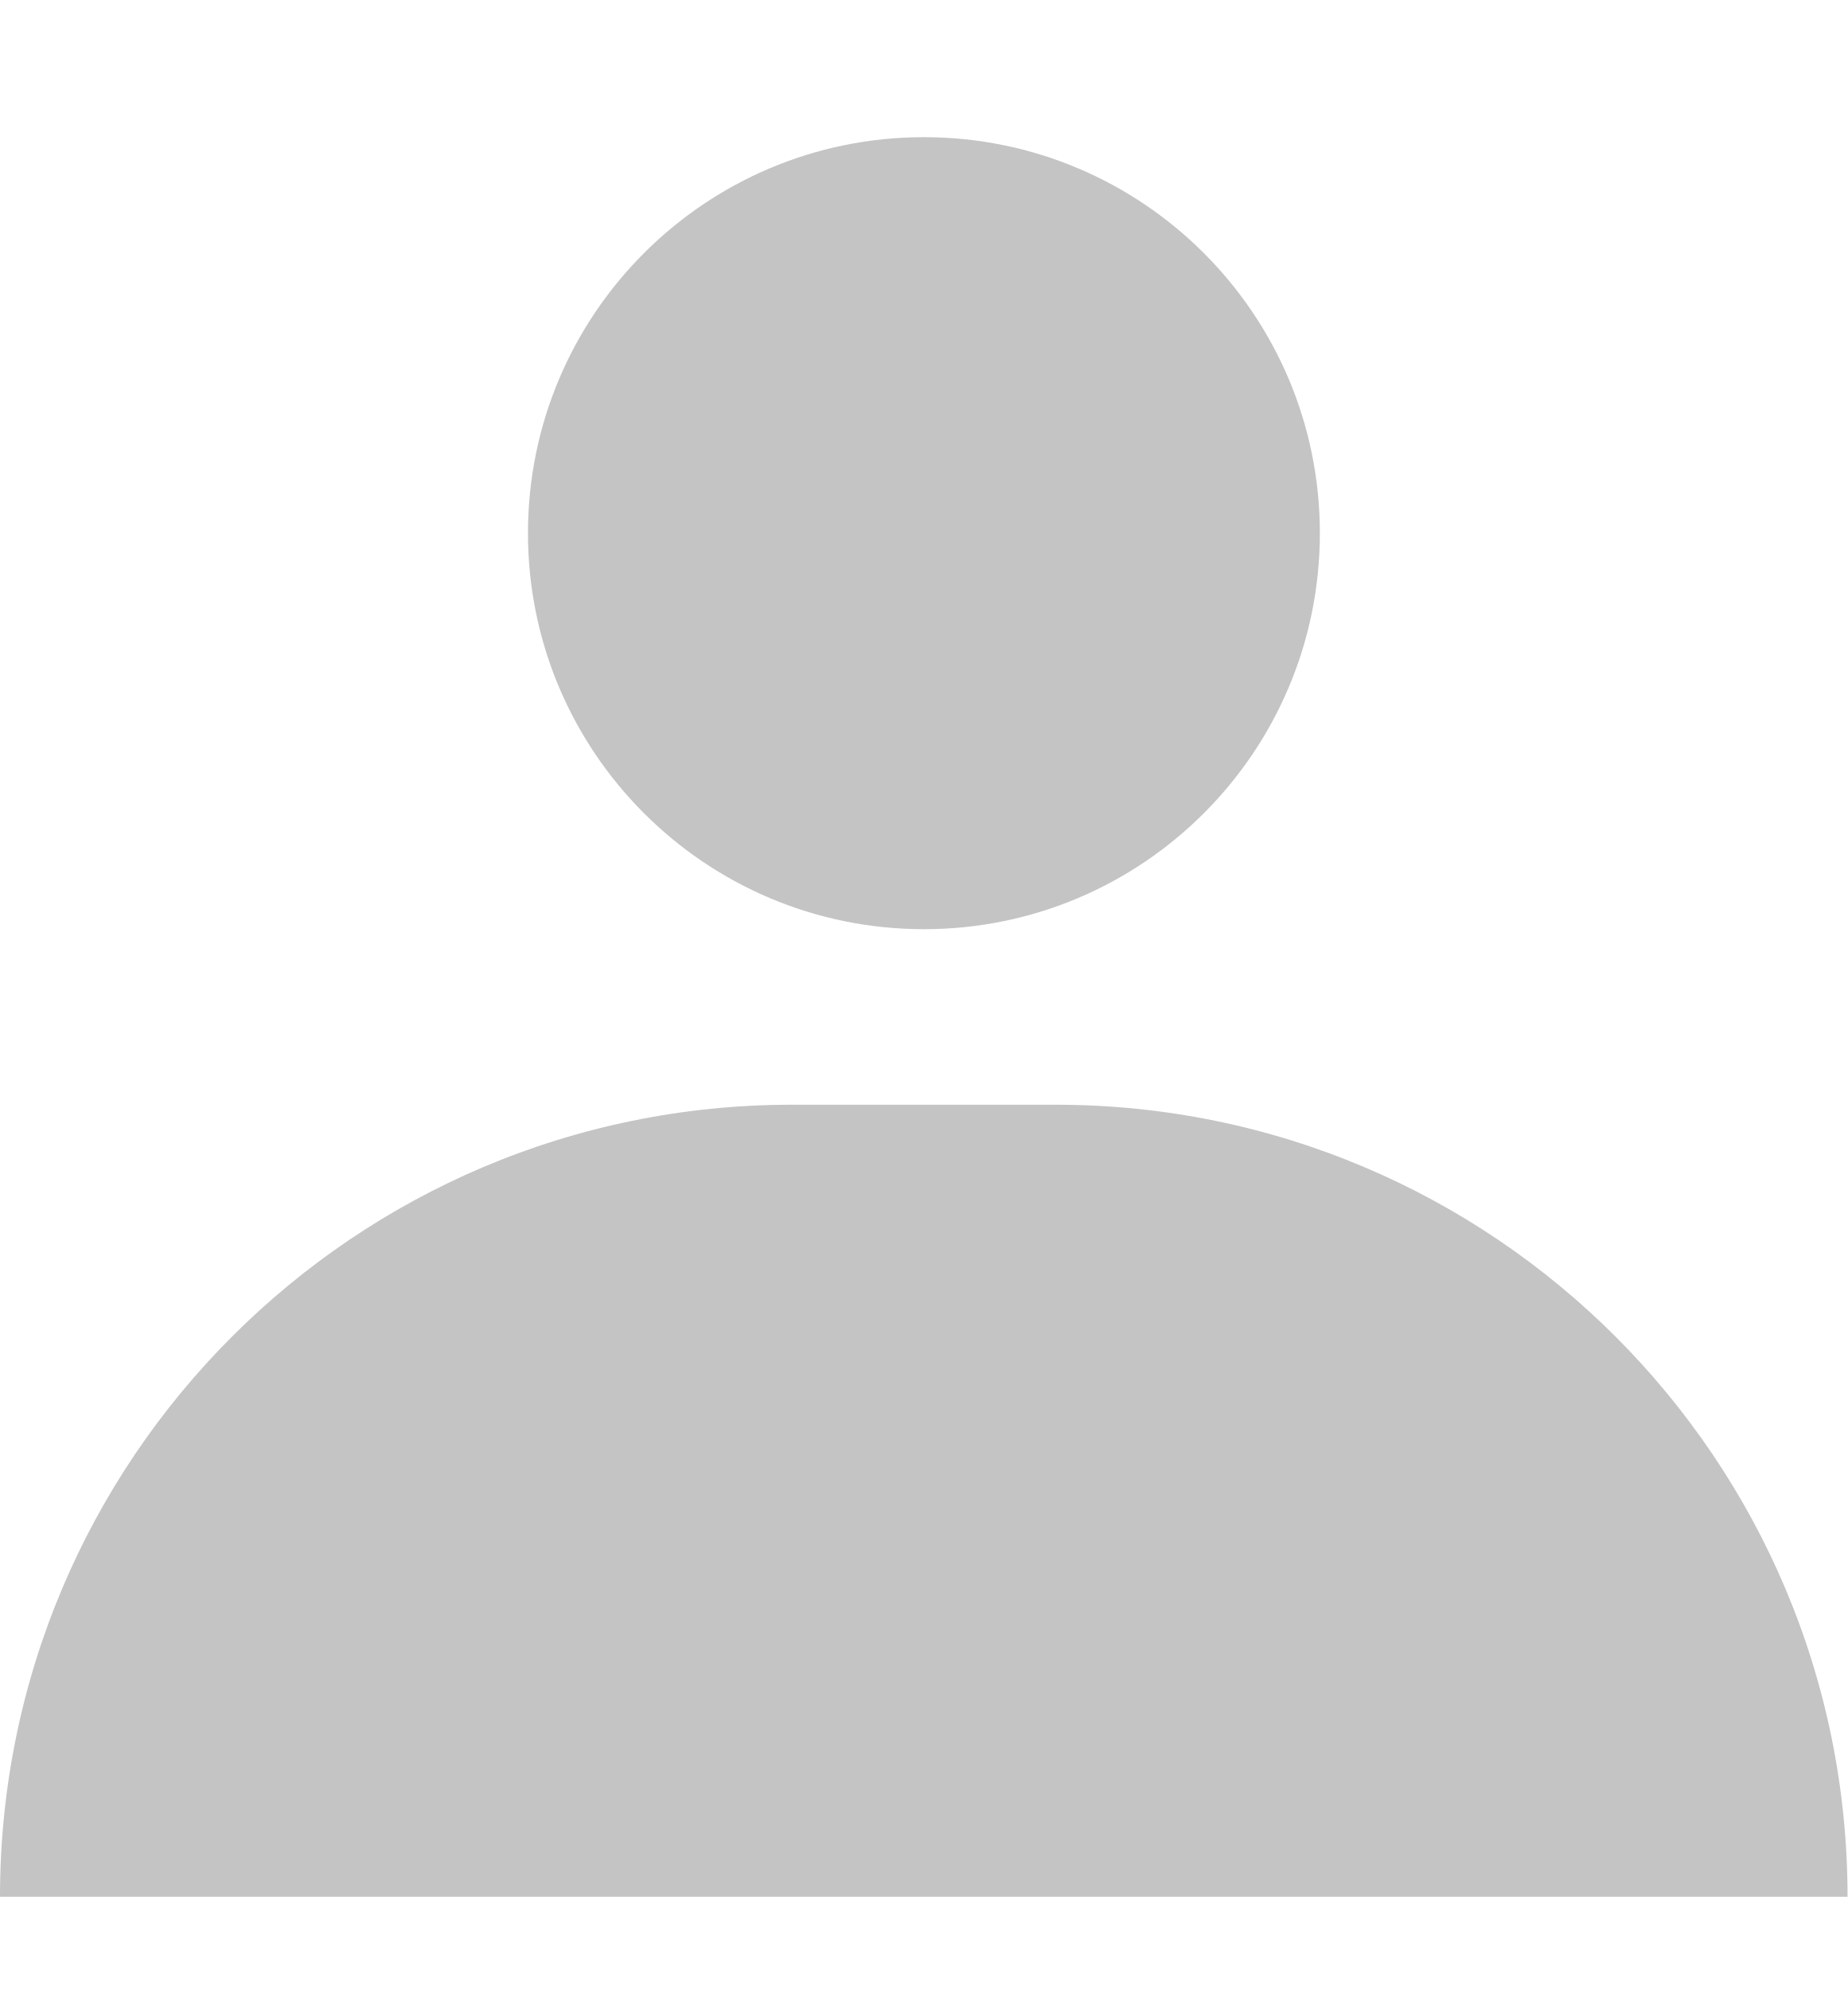
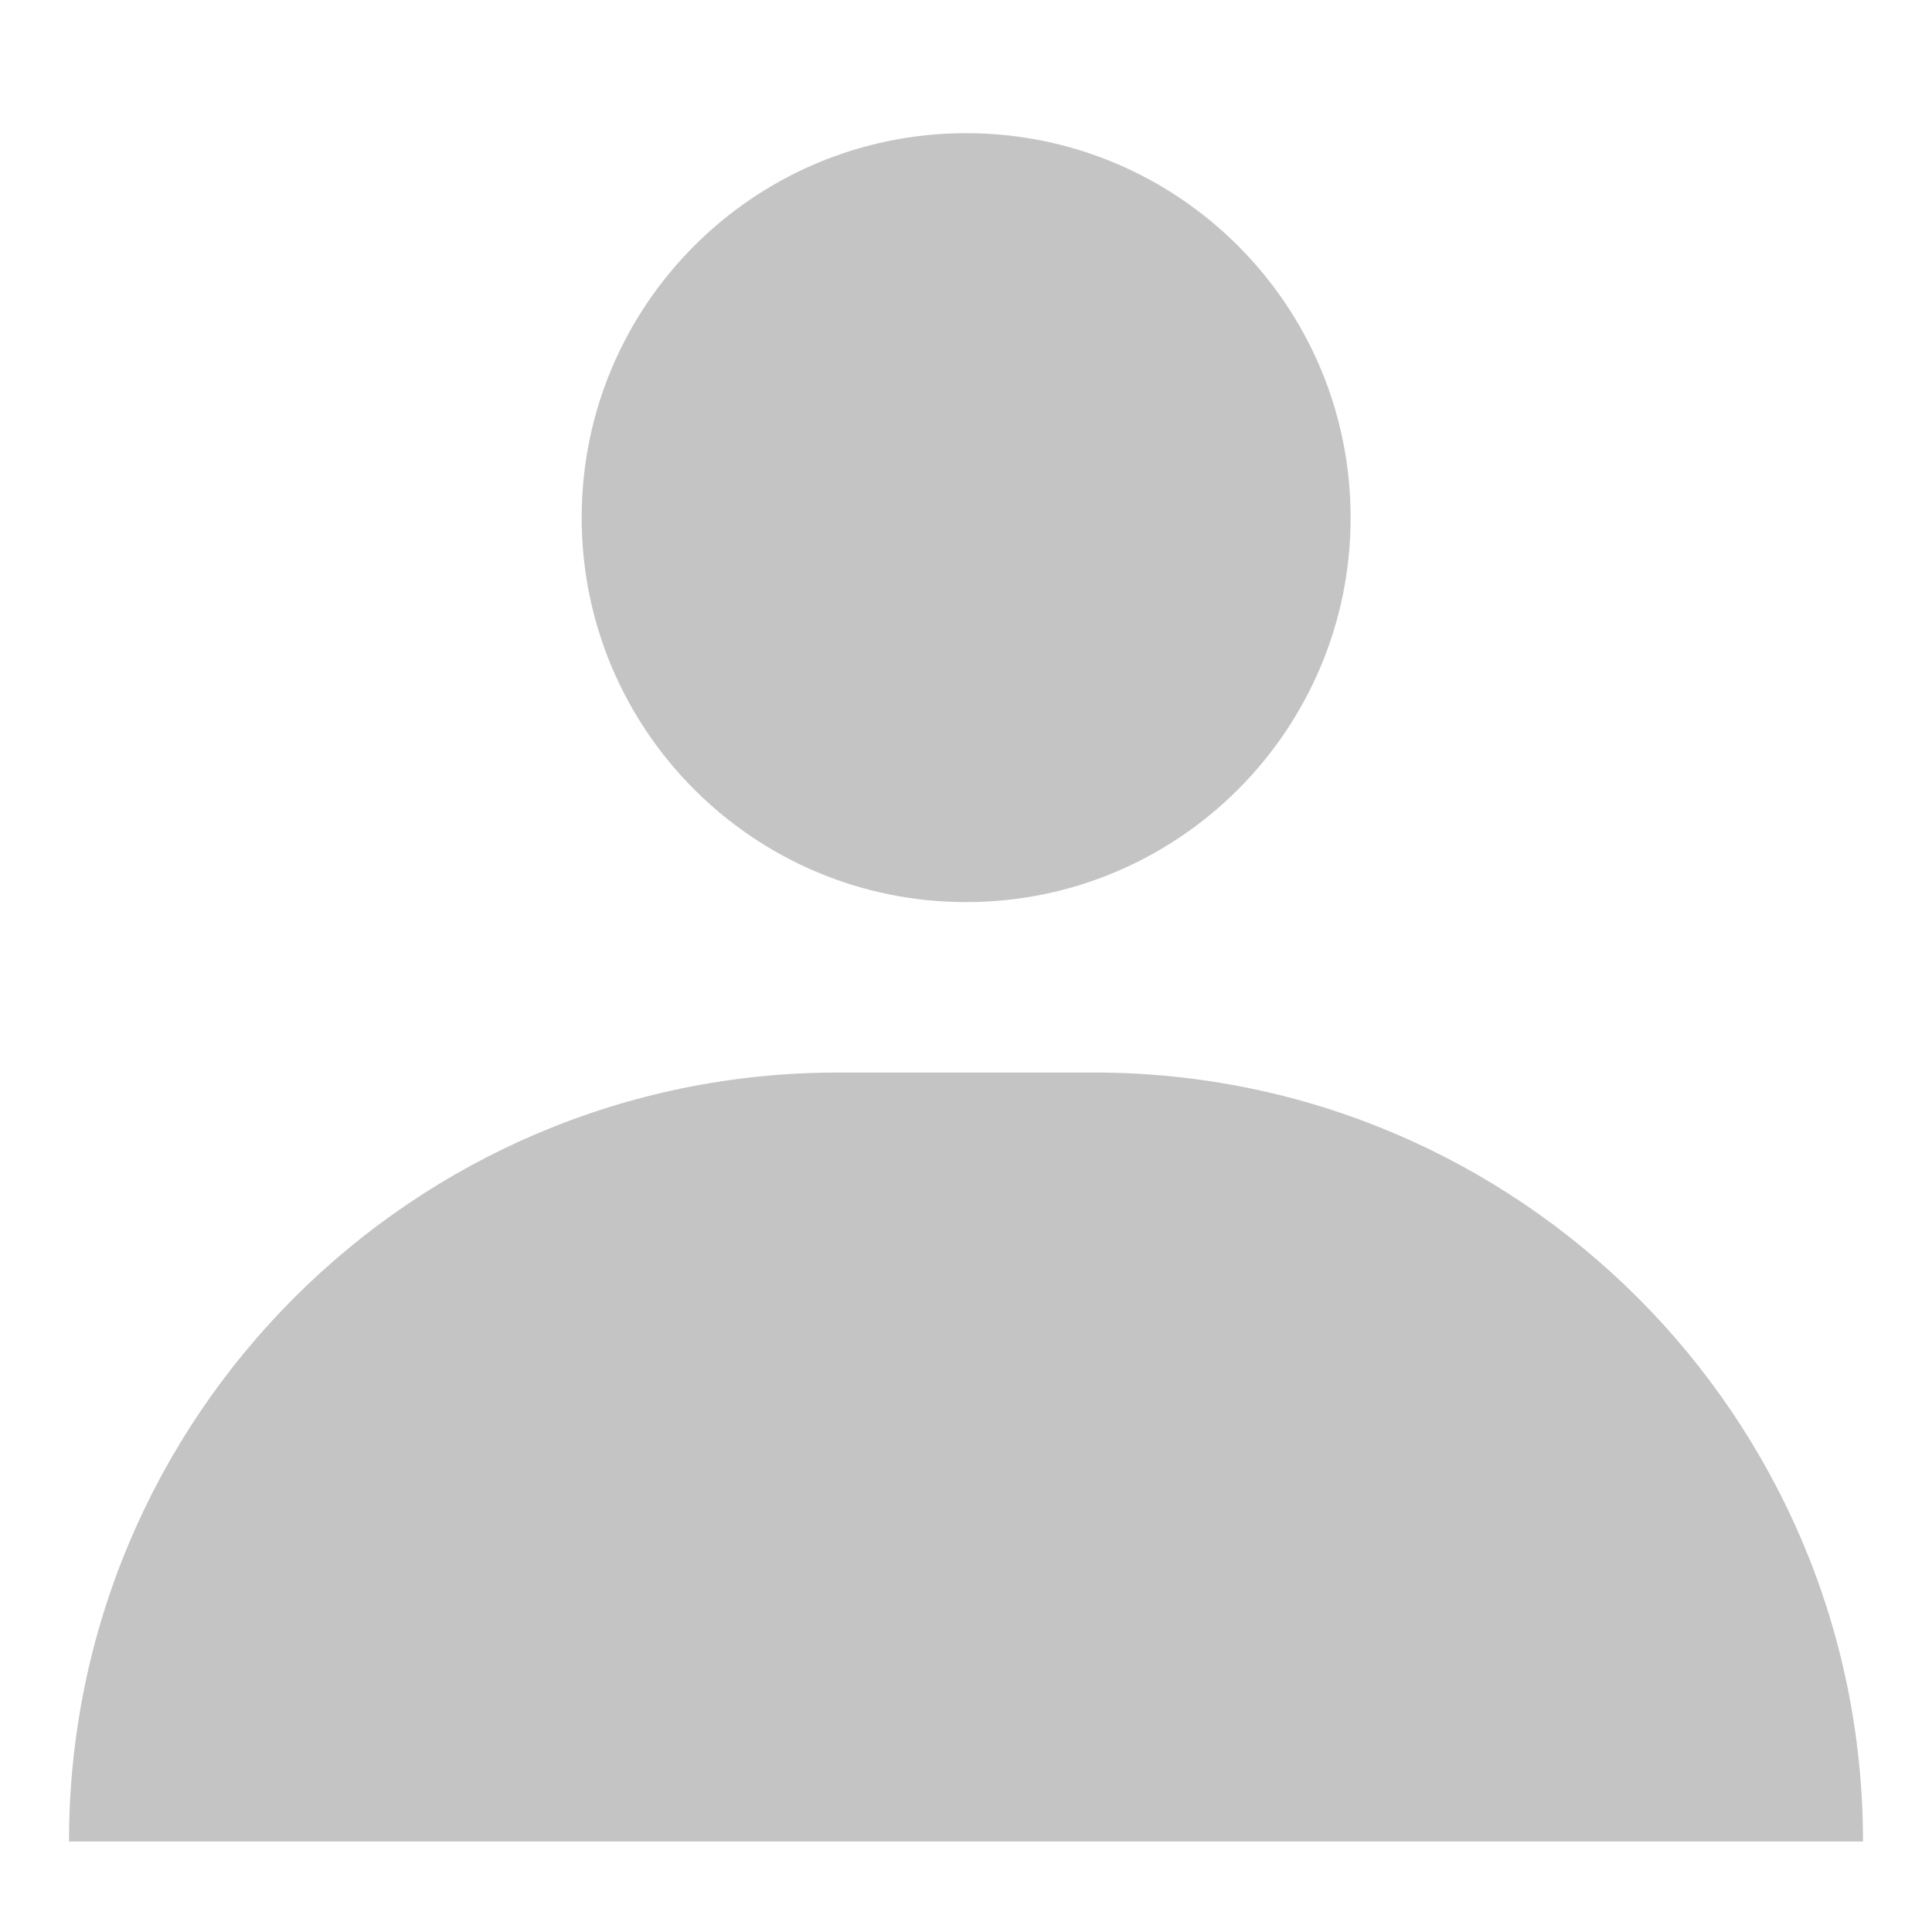
- <svg xmlns="http://www.w3.org/2000/svg" width="13" height="14" viewBox="0 0 13 14" fill="none">
+ <svg xmlns="http://www.w3.org/2000/svg" width="15" height="15" viewBox="0 0 13 14" fill="none">
  <path d="M13 13.344L0 13.344V13.344C2.69001e-07 10.267 2.494 7.772 5.571 7.772L7.429 7.772C10.506 7.772 13 10.267 13 13.344V13.344Z" fill="#C4C4C4" />
  <circle cx="6.501" cy="3.751" r="2.786" fill="#C4C4C4" />
</svg>
